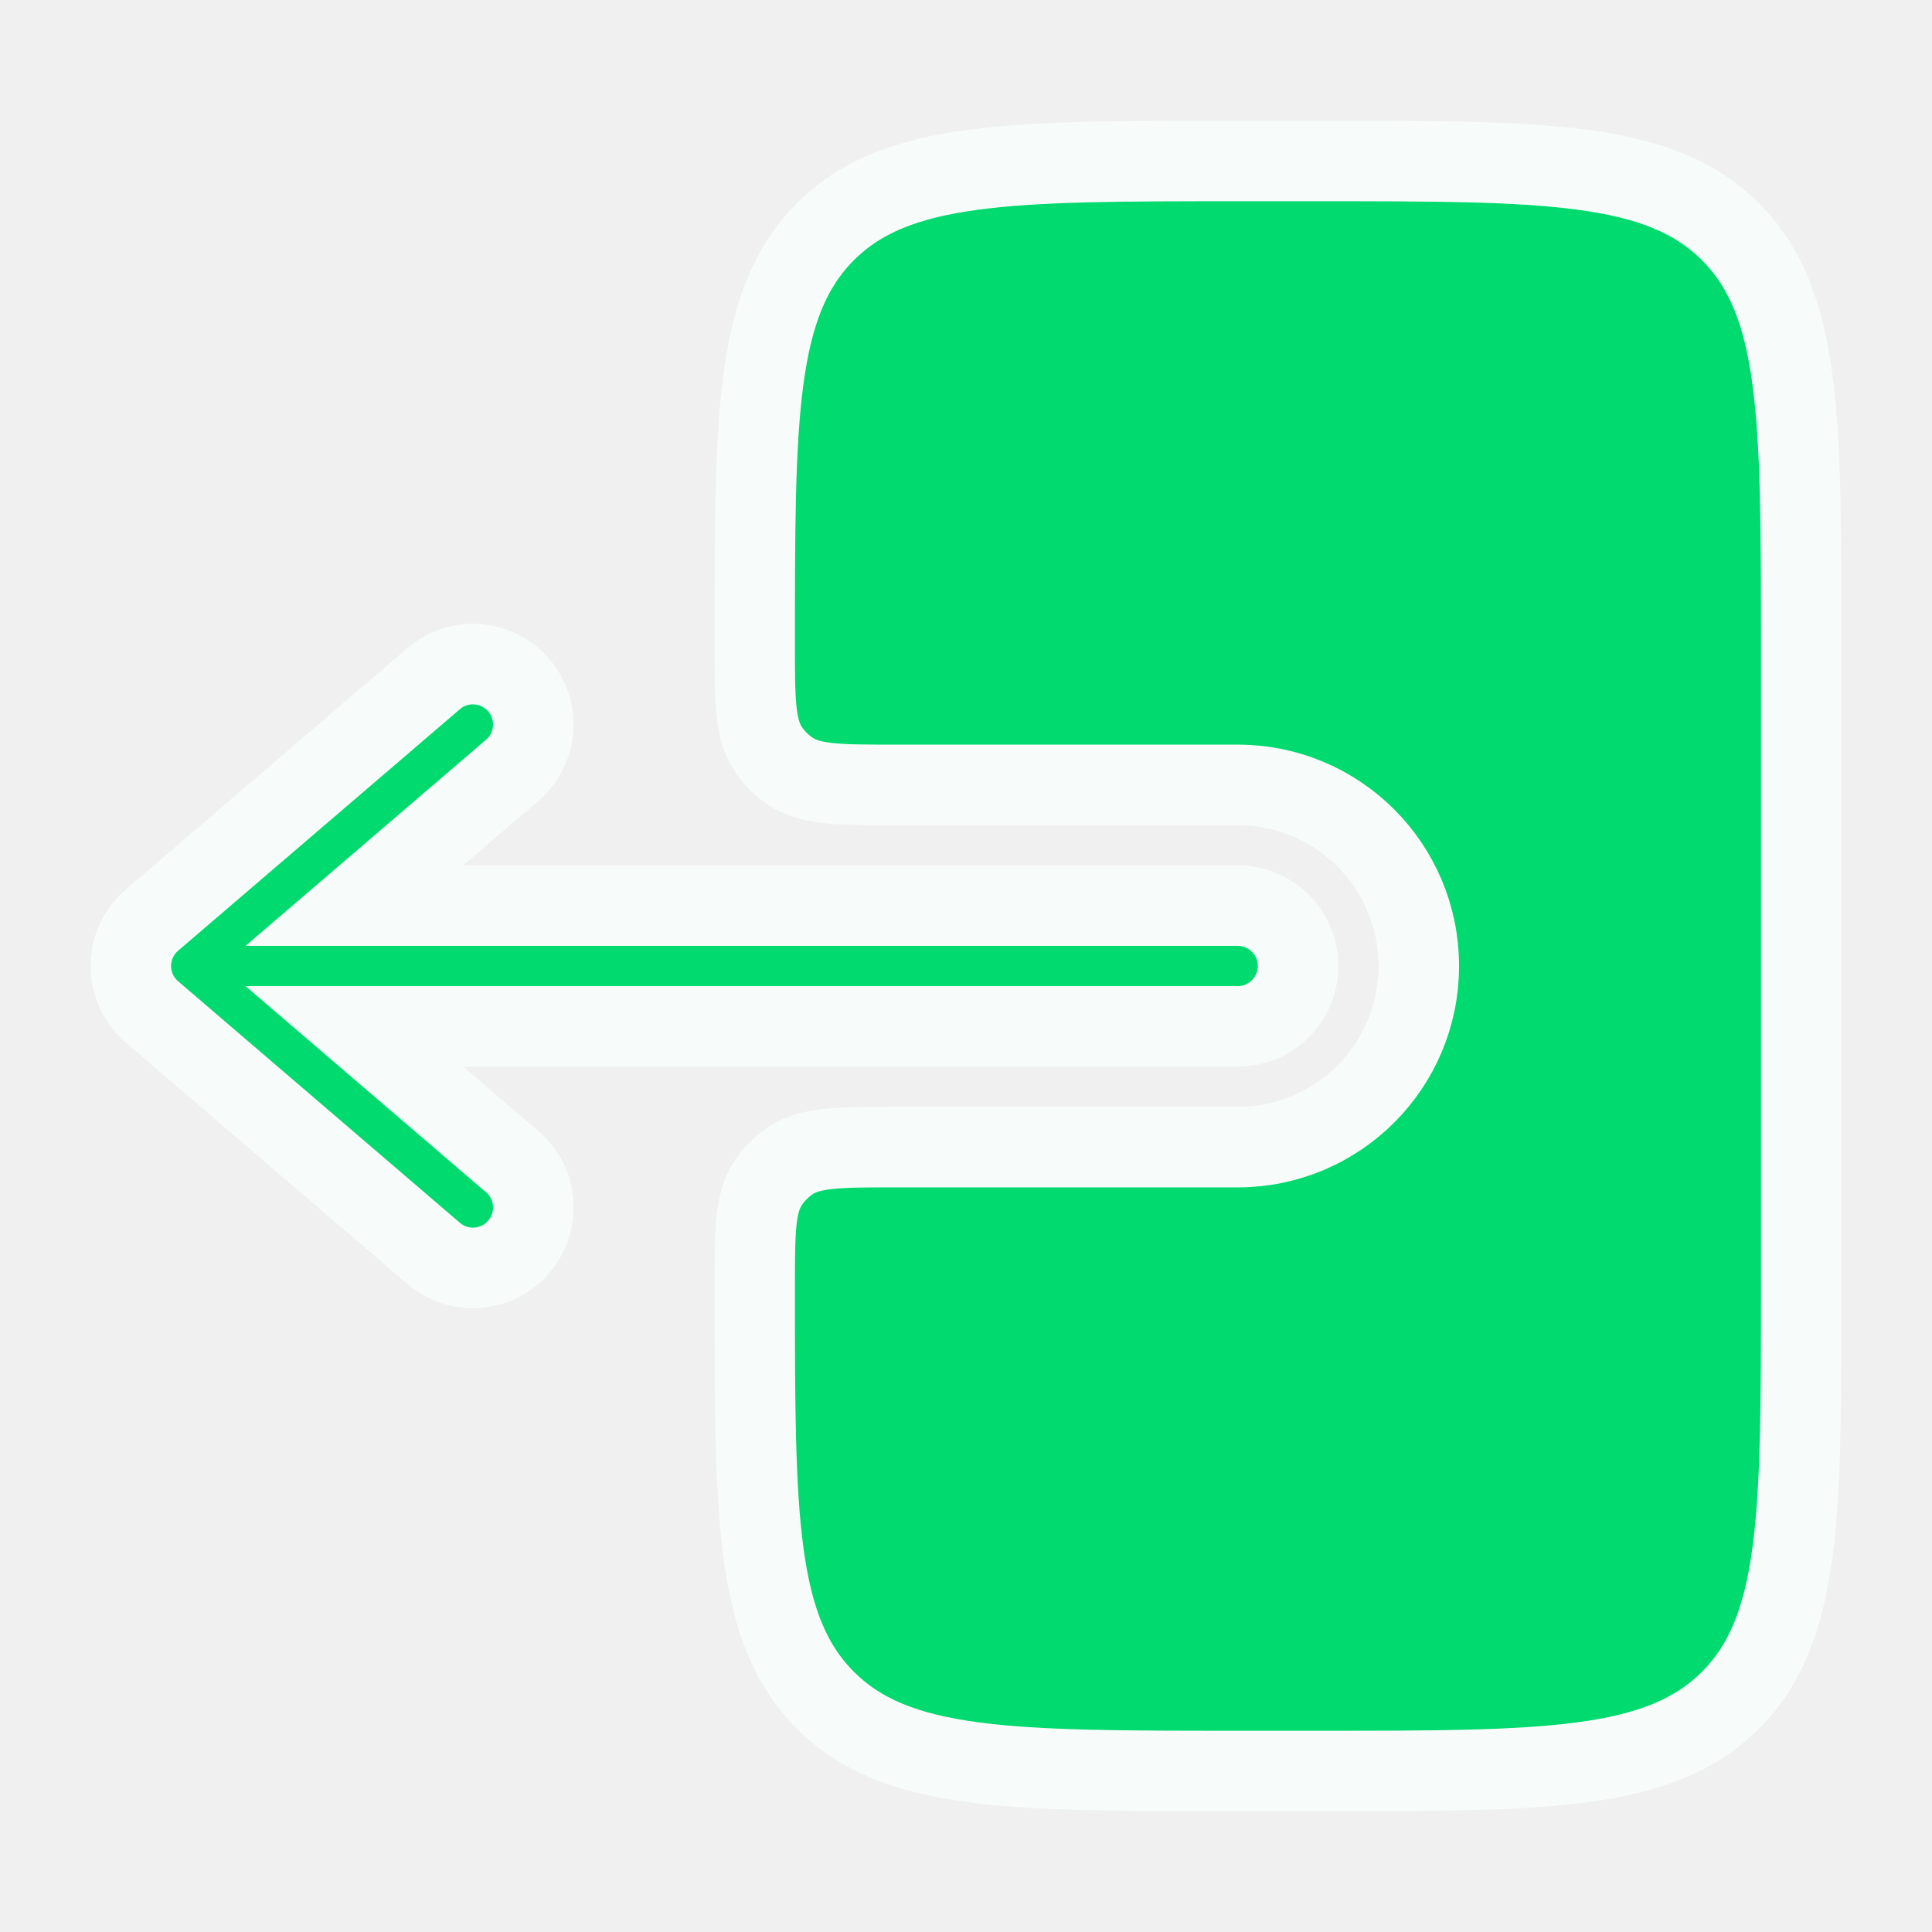
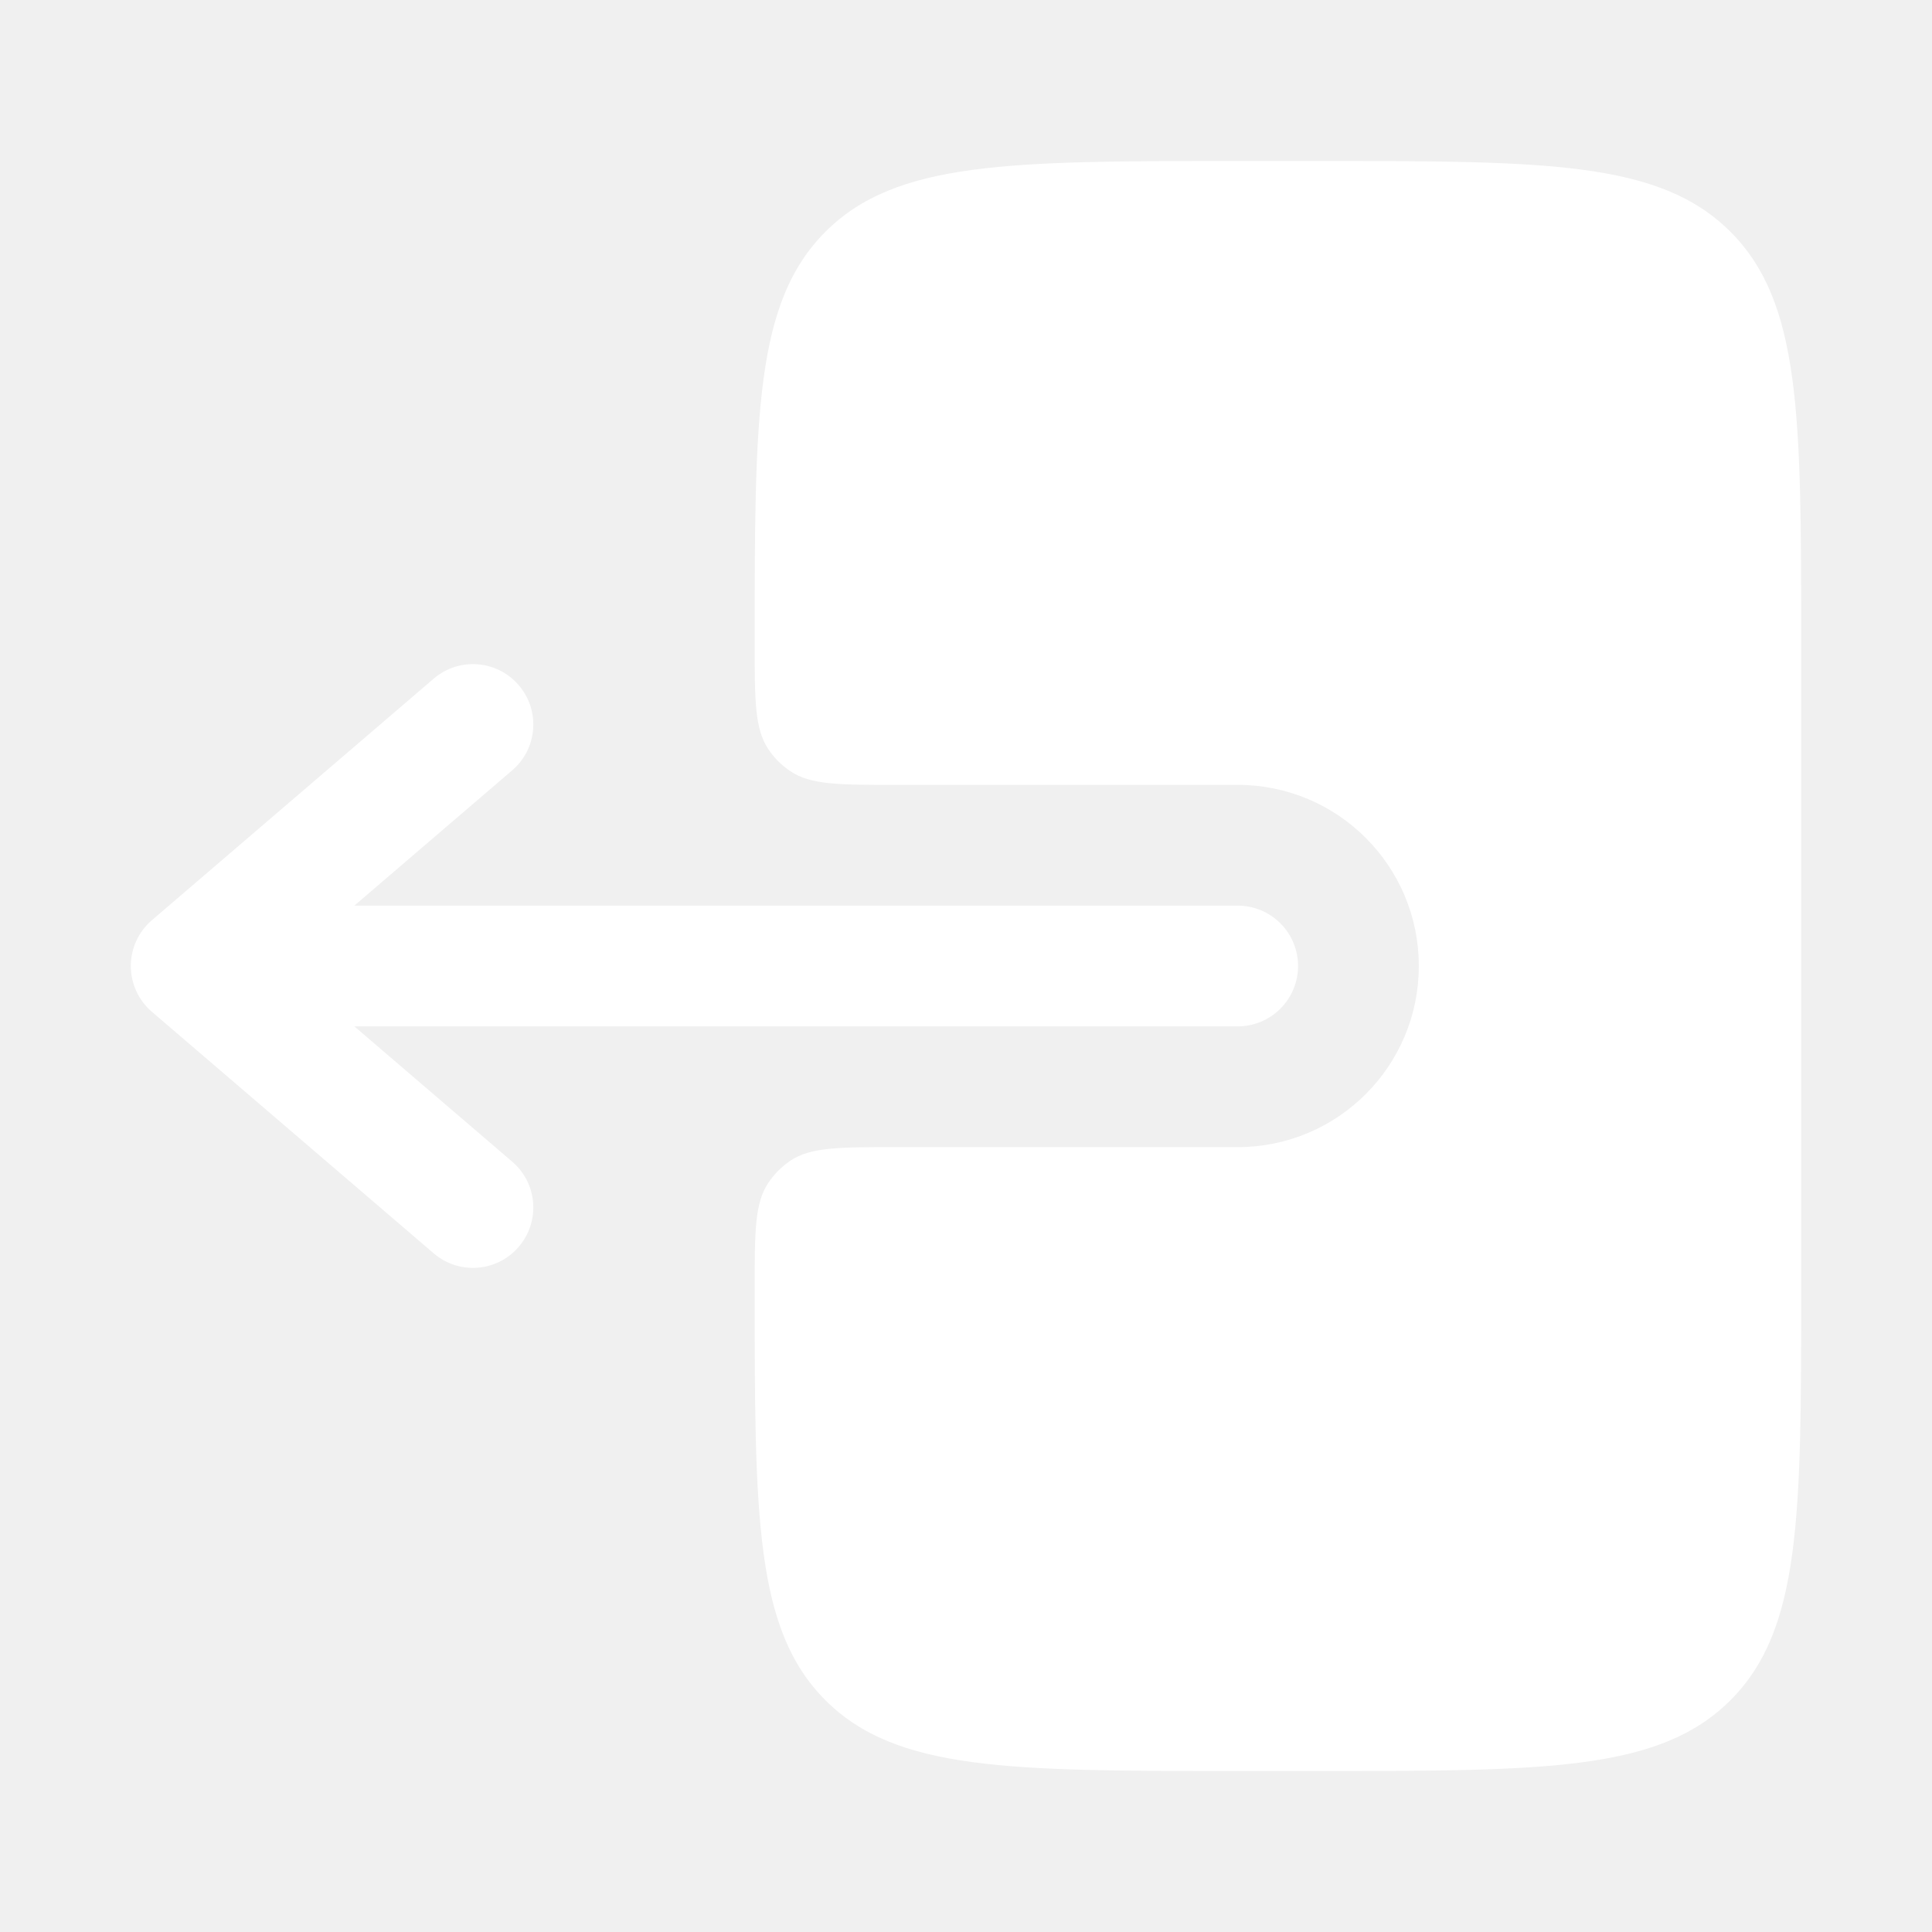
- <svg xmlns="http://www.w3.org/2000/svg" width="101px" height="101px" viewBox="0 0 24 24" fill="none" stroke="#f7fcfa">
+ <svg xmlns="http://www.w3.org/2000/svg" width="800px" height="800px" viewBox="0 0 24 24" fill="none">
  <g id="SVGRepo_bgCarrier" stroke-width="0" />
  <g id="SVGRepo_tracerCarrier" stroke-linecap="round" stroke-linejoin="round" />
  <g id="SVGRepo_iconCarrier">
-     <path fill-rule="evenodd" clip-rule="evenodd" d="M16.125 12C16.125 11.586 15.789 11.25 15.375 11.25L4.402 11.25L6.363 9.569C6.678 9.3 6.714 8.826 6.444 8.512C6.175 8.197 5.701 8.161 5.387 8.431L1.887 11.431C1.721 11.573 1.625 11.781 1.625 12C1.625 12.219 1.721 12.427 1.887 12.569L5.387 15.569C5.701 15.839 6.175 15.803 6.444 15.488C6.714 15.174 6.678 14.7 6.363 14.431L4.402 12.75L15.375 12.75C15.789 12.75 16.125 12.414 16.125 12Z" fill="#00da6e" />
-     <path d="M9.375 8C9.375 8.702 9.375 9.053 9.544 9.306C9.616 9.415 9.71 9.508 9.819 9.581C10.072 9.75 10.423 9.75 11.125 9.75L15.375 9.75C16.618 9.75 17.625 10.757 17.625 12C17.625 13.243 16.618 14.25 15.375 14.25L11.125 14.25C10.423 14.25 10.072 14.25 9.819 14.418C9.71 14.492 9.617 14.585 9.544 14.694C9.375 14.947 9.375 15.298 9.375 16C9.375 18.828 9.375 20.243 10.254 21.121C11.132 22 12.546 22 15.375 22L16.375 22C19.203 22 20.617 22 21.496 21.121C22.375 20.243 22.375 18.828 22.375 16L22.375 8C22.375 5.172 22.375 3.757 21.496 2.879C20.617 2 19.203 2 16.375 2L15.375 2C12.546 2 11.132 2 10.254 2.879C9.375 3.757 9.375 5.172 9.375 8Z" fill="#00da6e" />
+     <path fill-rule="evenodd" clip-rule="evenodd" d="M16.125 12C16.125 11.586 15.789 11.25 15.375 11.25L4.402 11.25L6.363 9.569C6.678 9.3 6.714 8.826 6.444 8.512C6.175 8.197 5.701 8.161 5.387 8.431L1.887 11.431C1.721 11.573 1.625 11.781 1.625 12C1.625 12.219 1.721 12.427 1.887 12.569L5.387 15.569C5.701 15.839 6.175 15.803 6.444 15.488C6.714 15.174 6.678 14.7 6.363 14.431L4.402 12.75L15.375 12.75C15.789 12.75 16.125 12.414 16.125 12Z" fill="#ffffff" />
+     <path d="M9.375 8C9.375 8.702 9.375 9.053 9.544 9.306C9.616 9.415 9.71 9.508 9.819 9.581C10.072 9.75 10.423 9.75 11.125 9.75L15.375 9.75C16.618 9.75 17.625 10.757 17.625 12C17.625 13.243 16.618 14.25 15.375 14.25L11.125 14.25C10.423 14.25 10.072 14.25 9.819 14.418C9.71 14.492 9.617 14.585 9.544 14.694C9.375 14.947 9.375 15.298 9.375 16C9.375 18.828 9.375 20.243 10.254 21.121C11.132 22 12.546 22 15.375 22L16.375 22C19.203 22 20.617 22 21.496 21.121C22.375 20.243 22.375 18.828 22.375 16L22.375 8C22.375 5.172 22.375 3.757 21.496 2.879C20.617 2 19.203 2 16.375 2L15.375 2C12.546 2 11.132 2 10.254 2.879C9.375 3.757 9.375 5.172 9.375 8Z" fill="#ffffff" />
  </g>
</svg>
